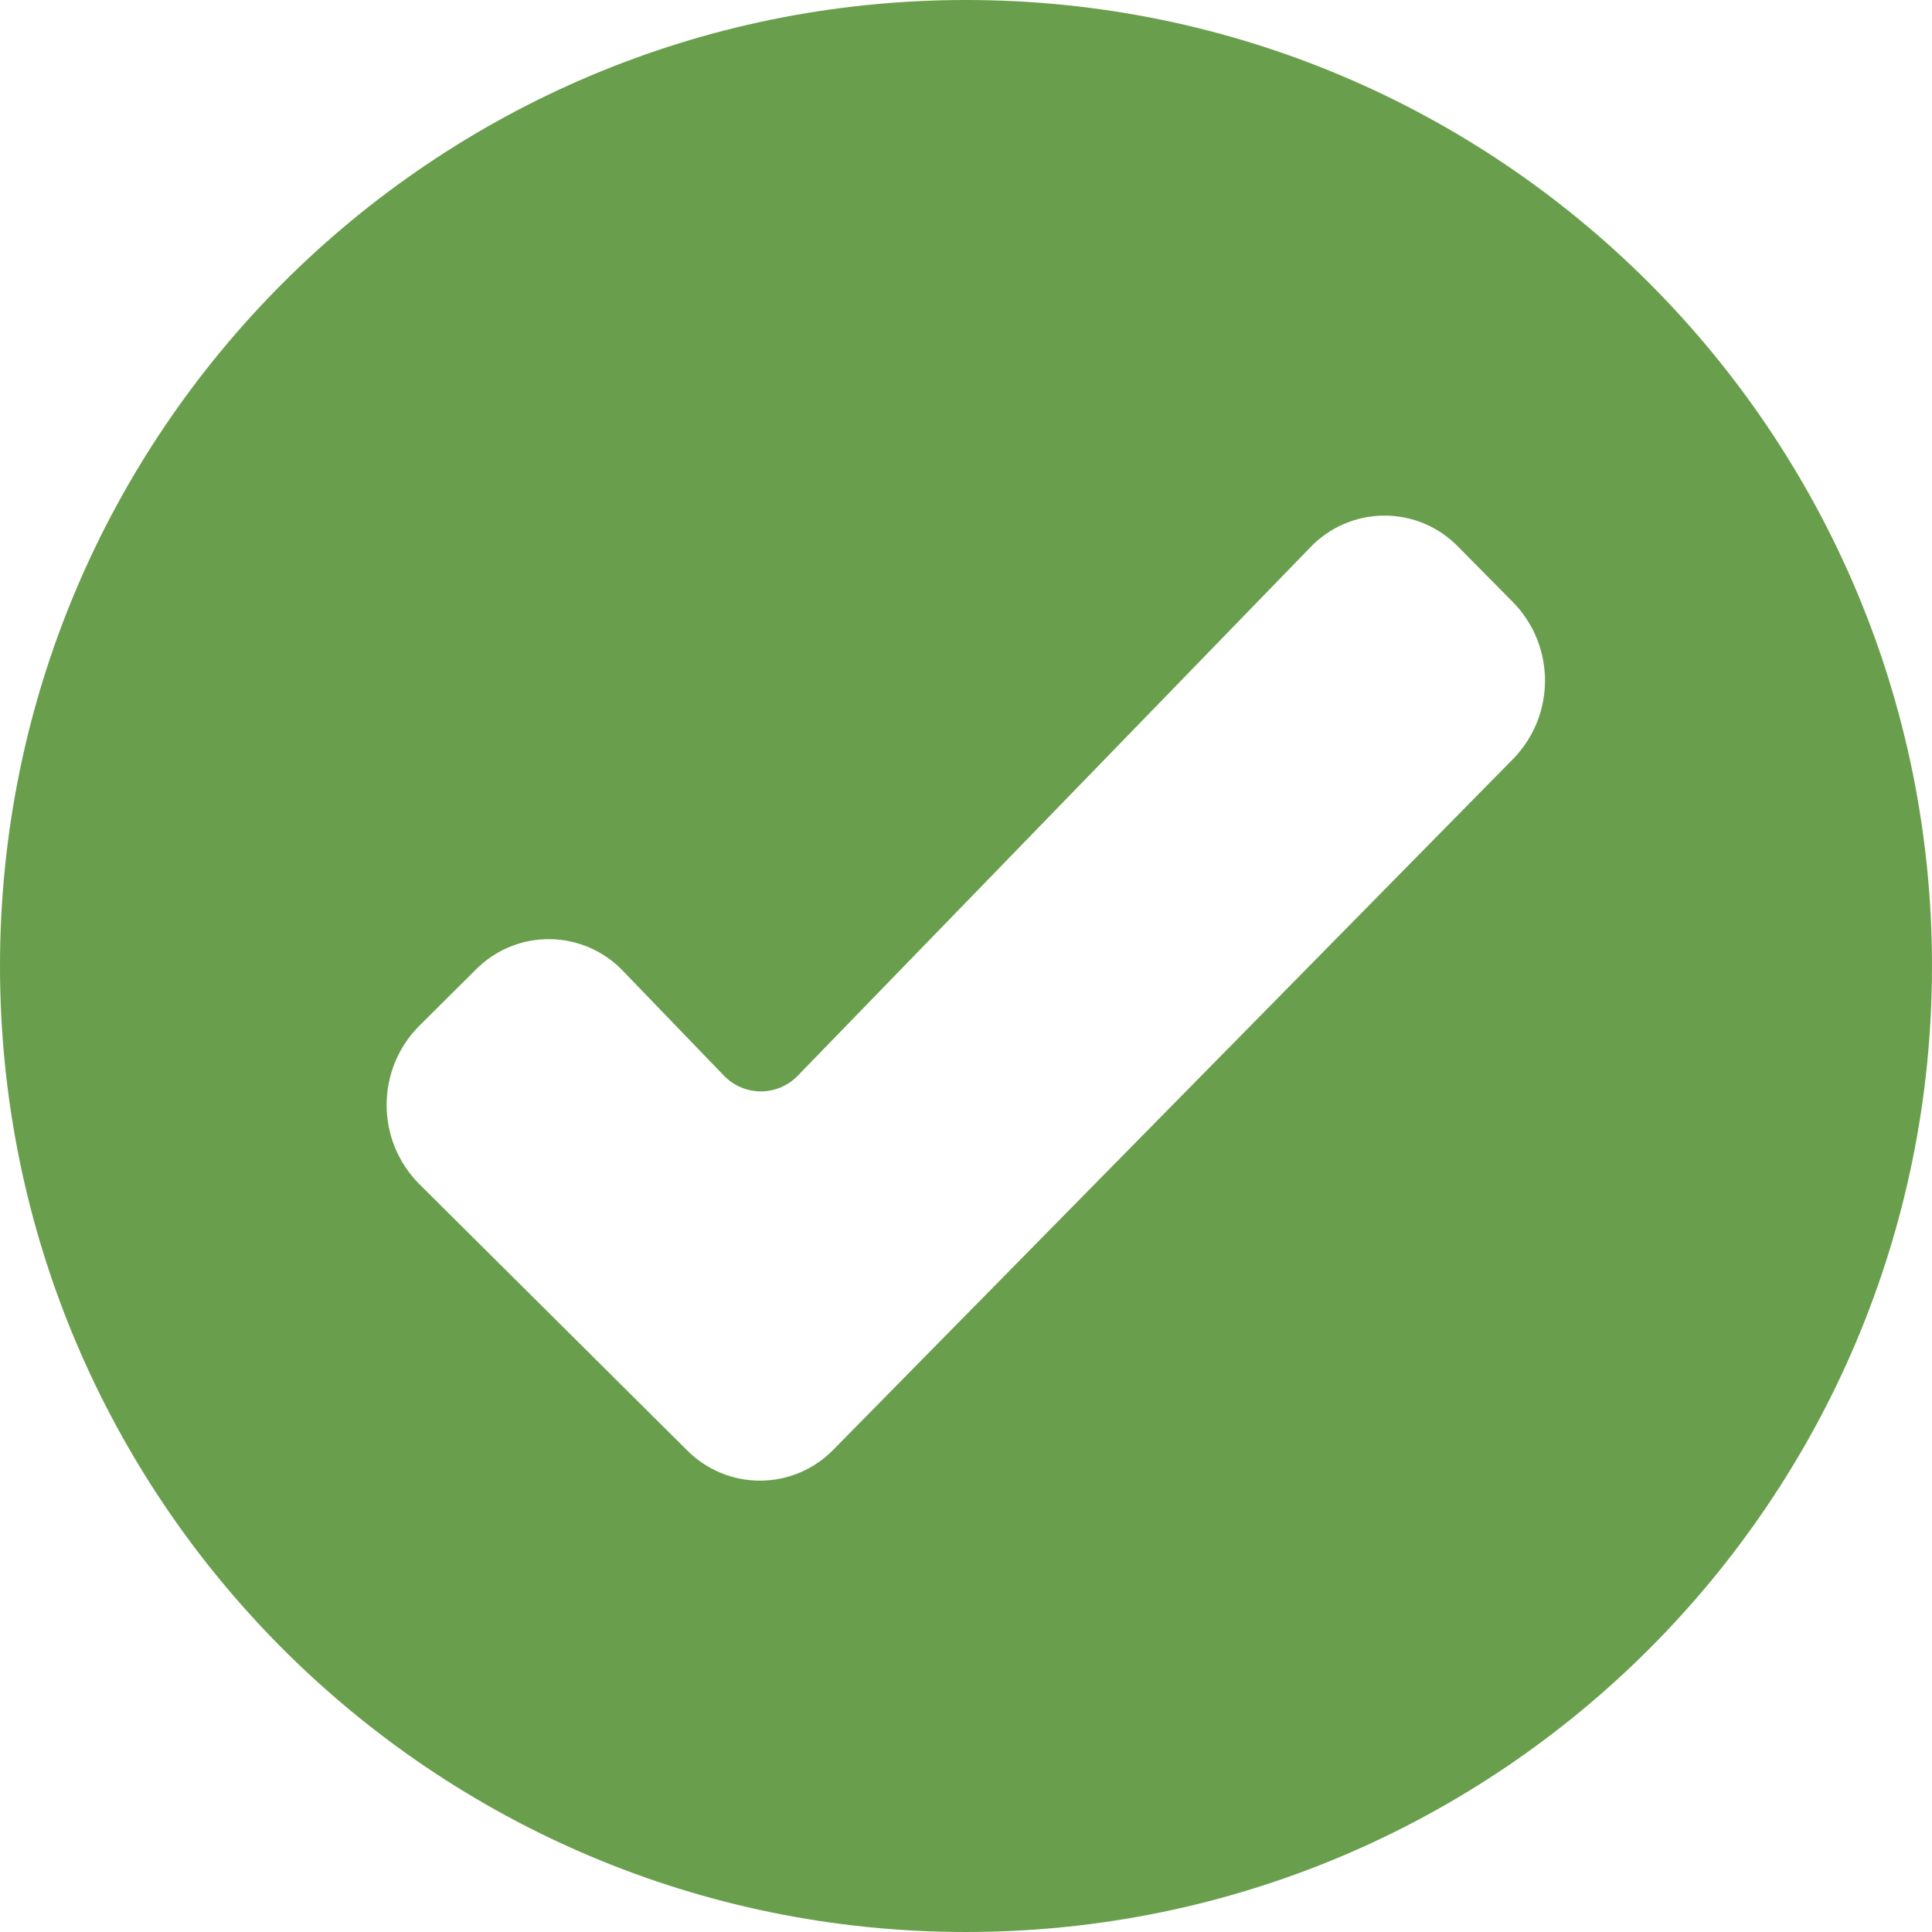
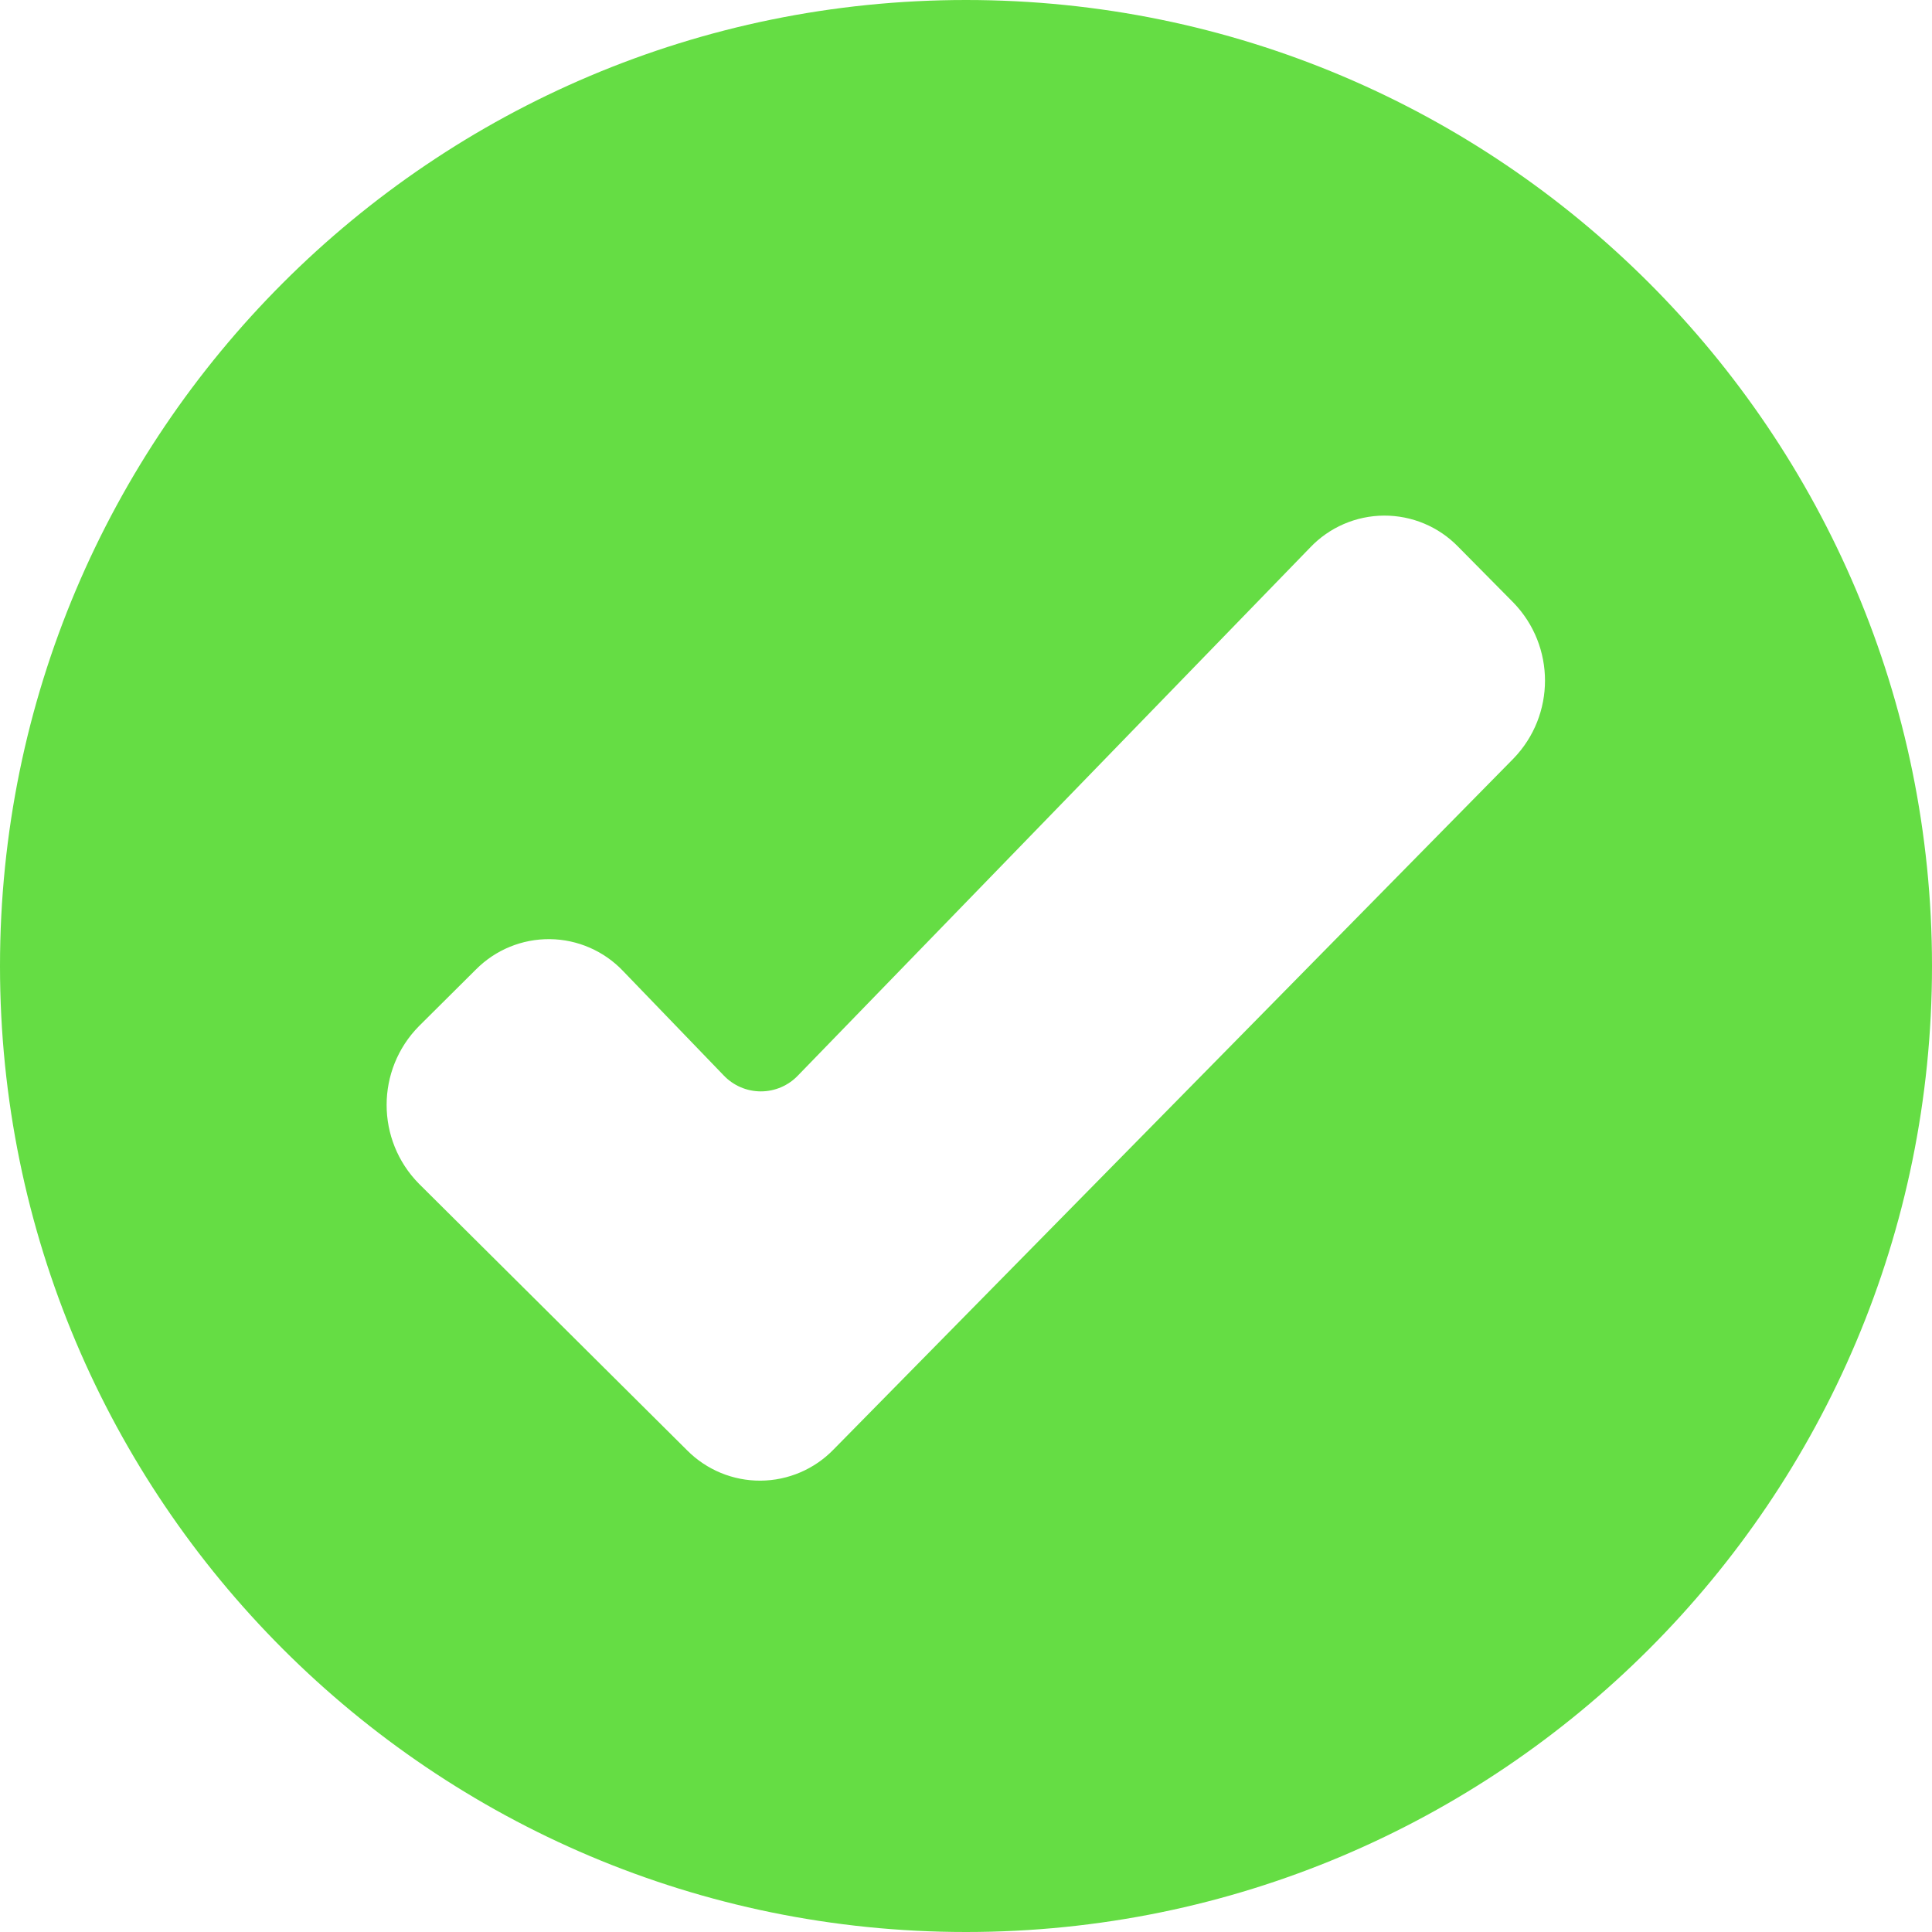
<svg xmlns="http://www.w3.org/2000/svg" width="800px" height="800px" viewBox="0 0 60 60">
  <defs>
    <style>
      .cls-1 {
-         fill: #699f4c;
+         fill: #65dd44;
        fill-rule: evenodd;
      }
    </style>
  </defs>
  <path class="cls-1" d="M800,510a30,30,0,1,1,30-30A30,30,0,0,1,800,510Zm-16.986-23.235a3.484,3.484,0,0,1,0-4.9l1.766-1.756a3.185,3.185,0,0,1,4.574.051l3.12,3.237a1.592,1.592,0,0,0,2.311,0l15.9-16.39a3.187,3.187,0,0,1,4.6-.027L817,468.714a3.482,3.482,0,0,1,0,4.846l-21.109,21.451a3.185,3.185,0,0,1-4.552.03Z" id="check" transform="translate(-770 -450)" />
</svg>
